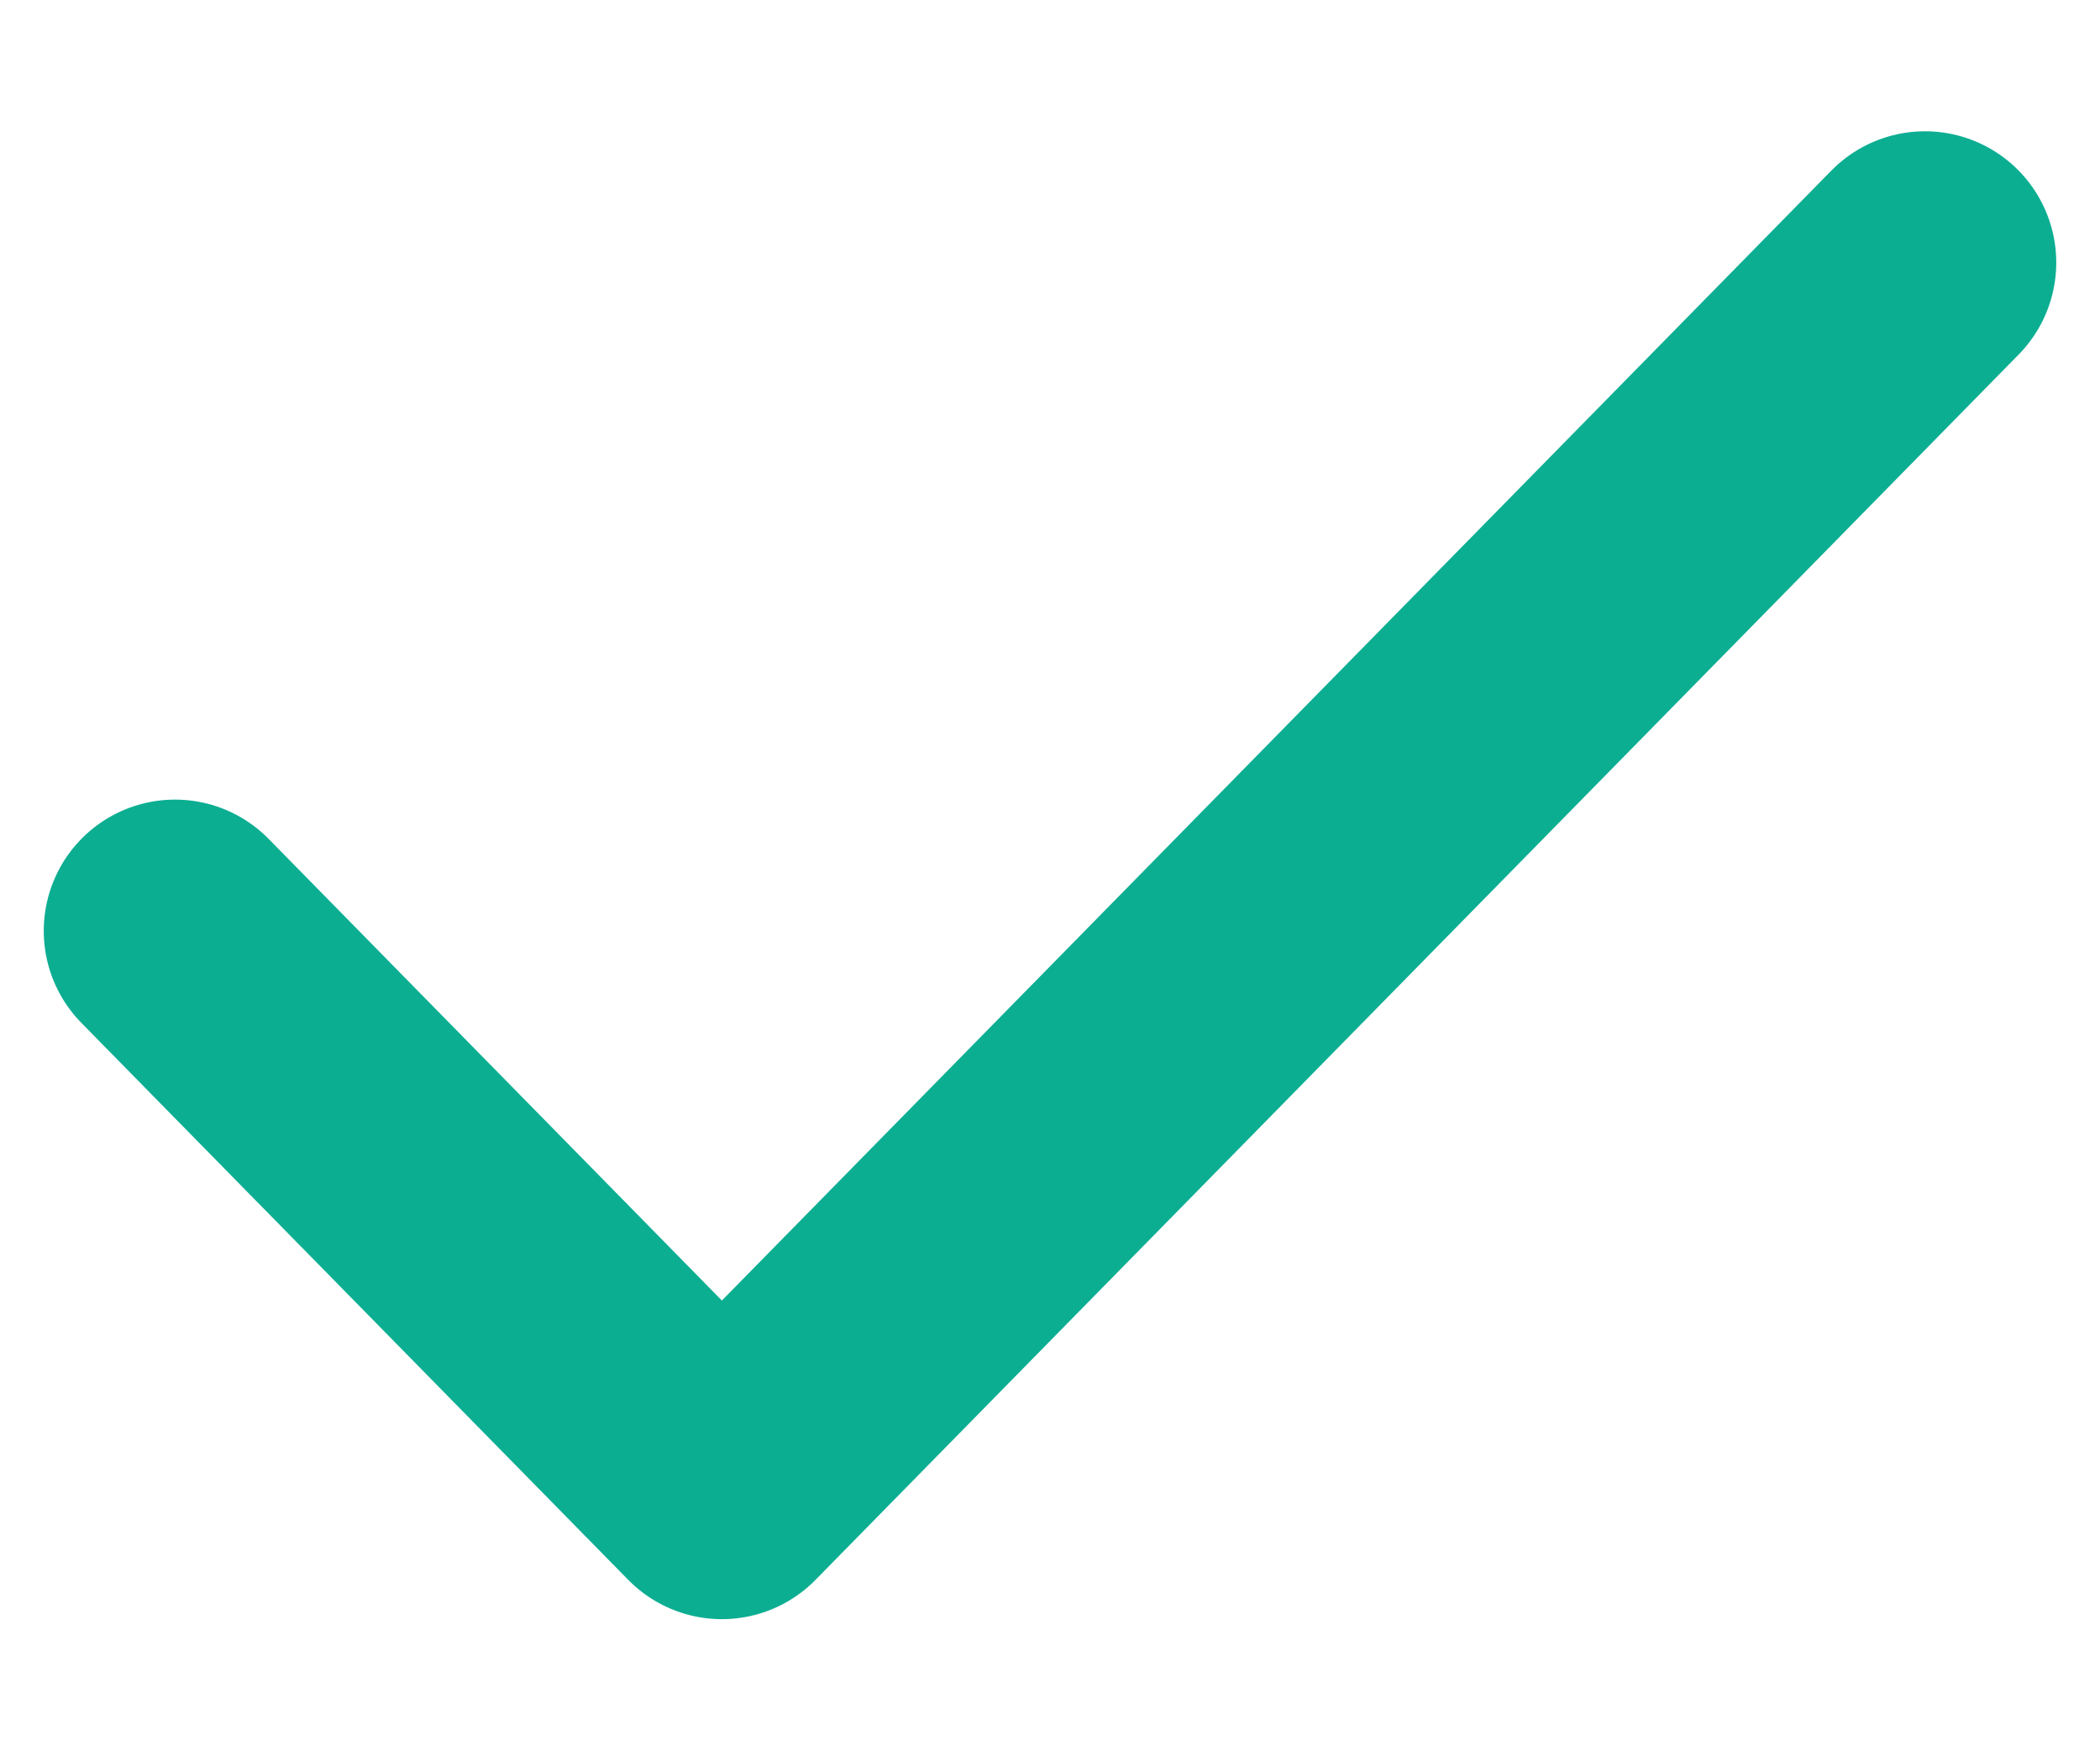
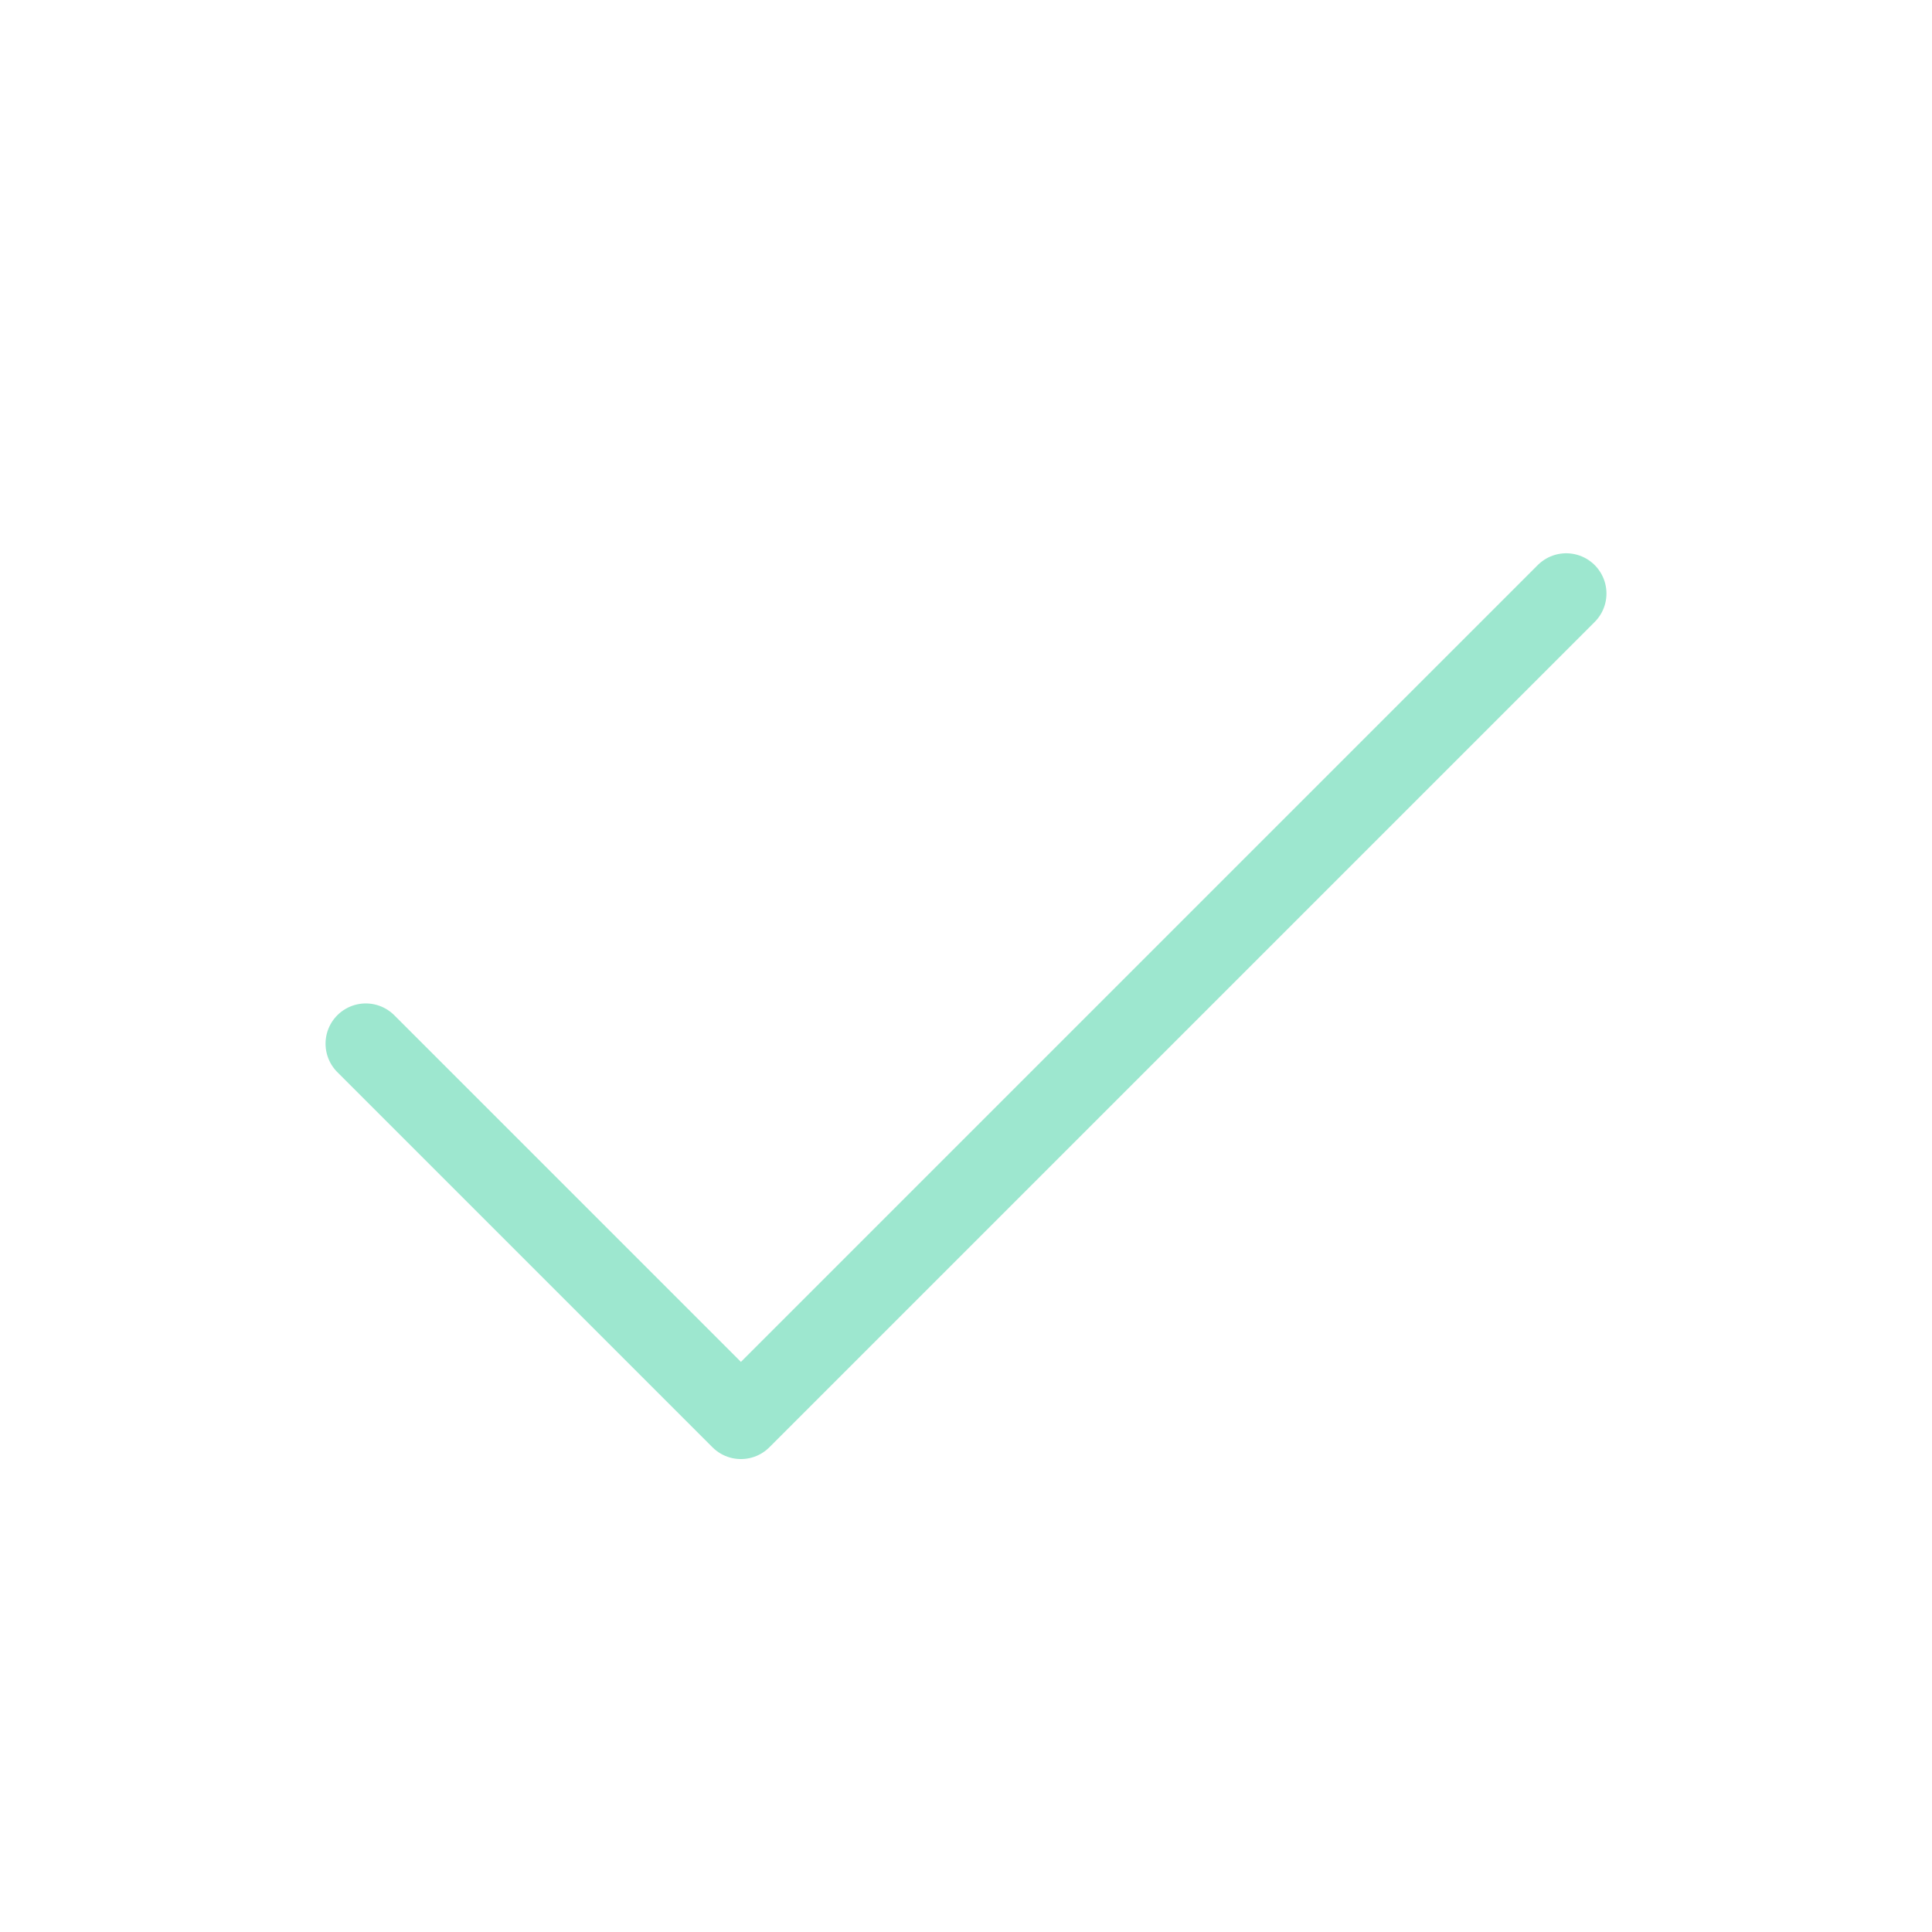
- <svg xmlns="http://www.w3.org/2000/svg" width="12" height="10" viewBox="0 0 12 10" fill="none">
-   <path id="Shape" d="M11 1.5L4.125 8.5L1 5.318" stroke="#0CAE92" stroke-width="1.5" stroke-linecap="round" stroke-linejoin="round" />
+ <svg xmlns="http://www.w3.org/2000/svg" width="24" height="24" viewBox="0 0 24 24" fill="none">
+   <path d="M19.456 7.373L9.204 17.625L4.544 12.965" stroke="#9DE7CF" stroke-linecap="round" stroke-linejoin="round" />
</svg>
